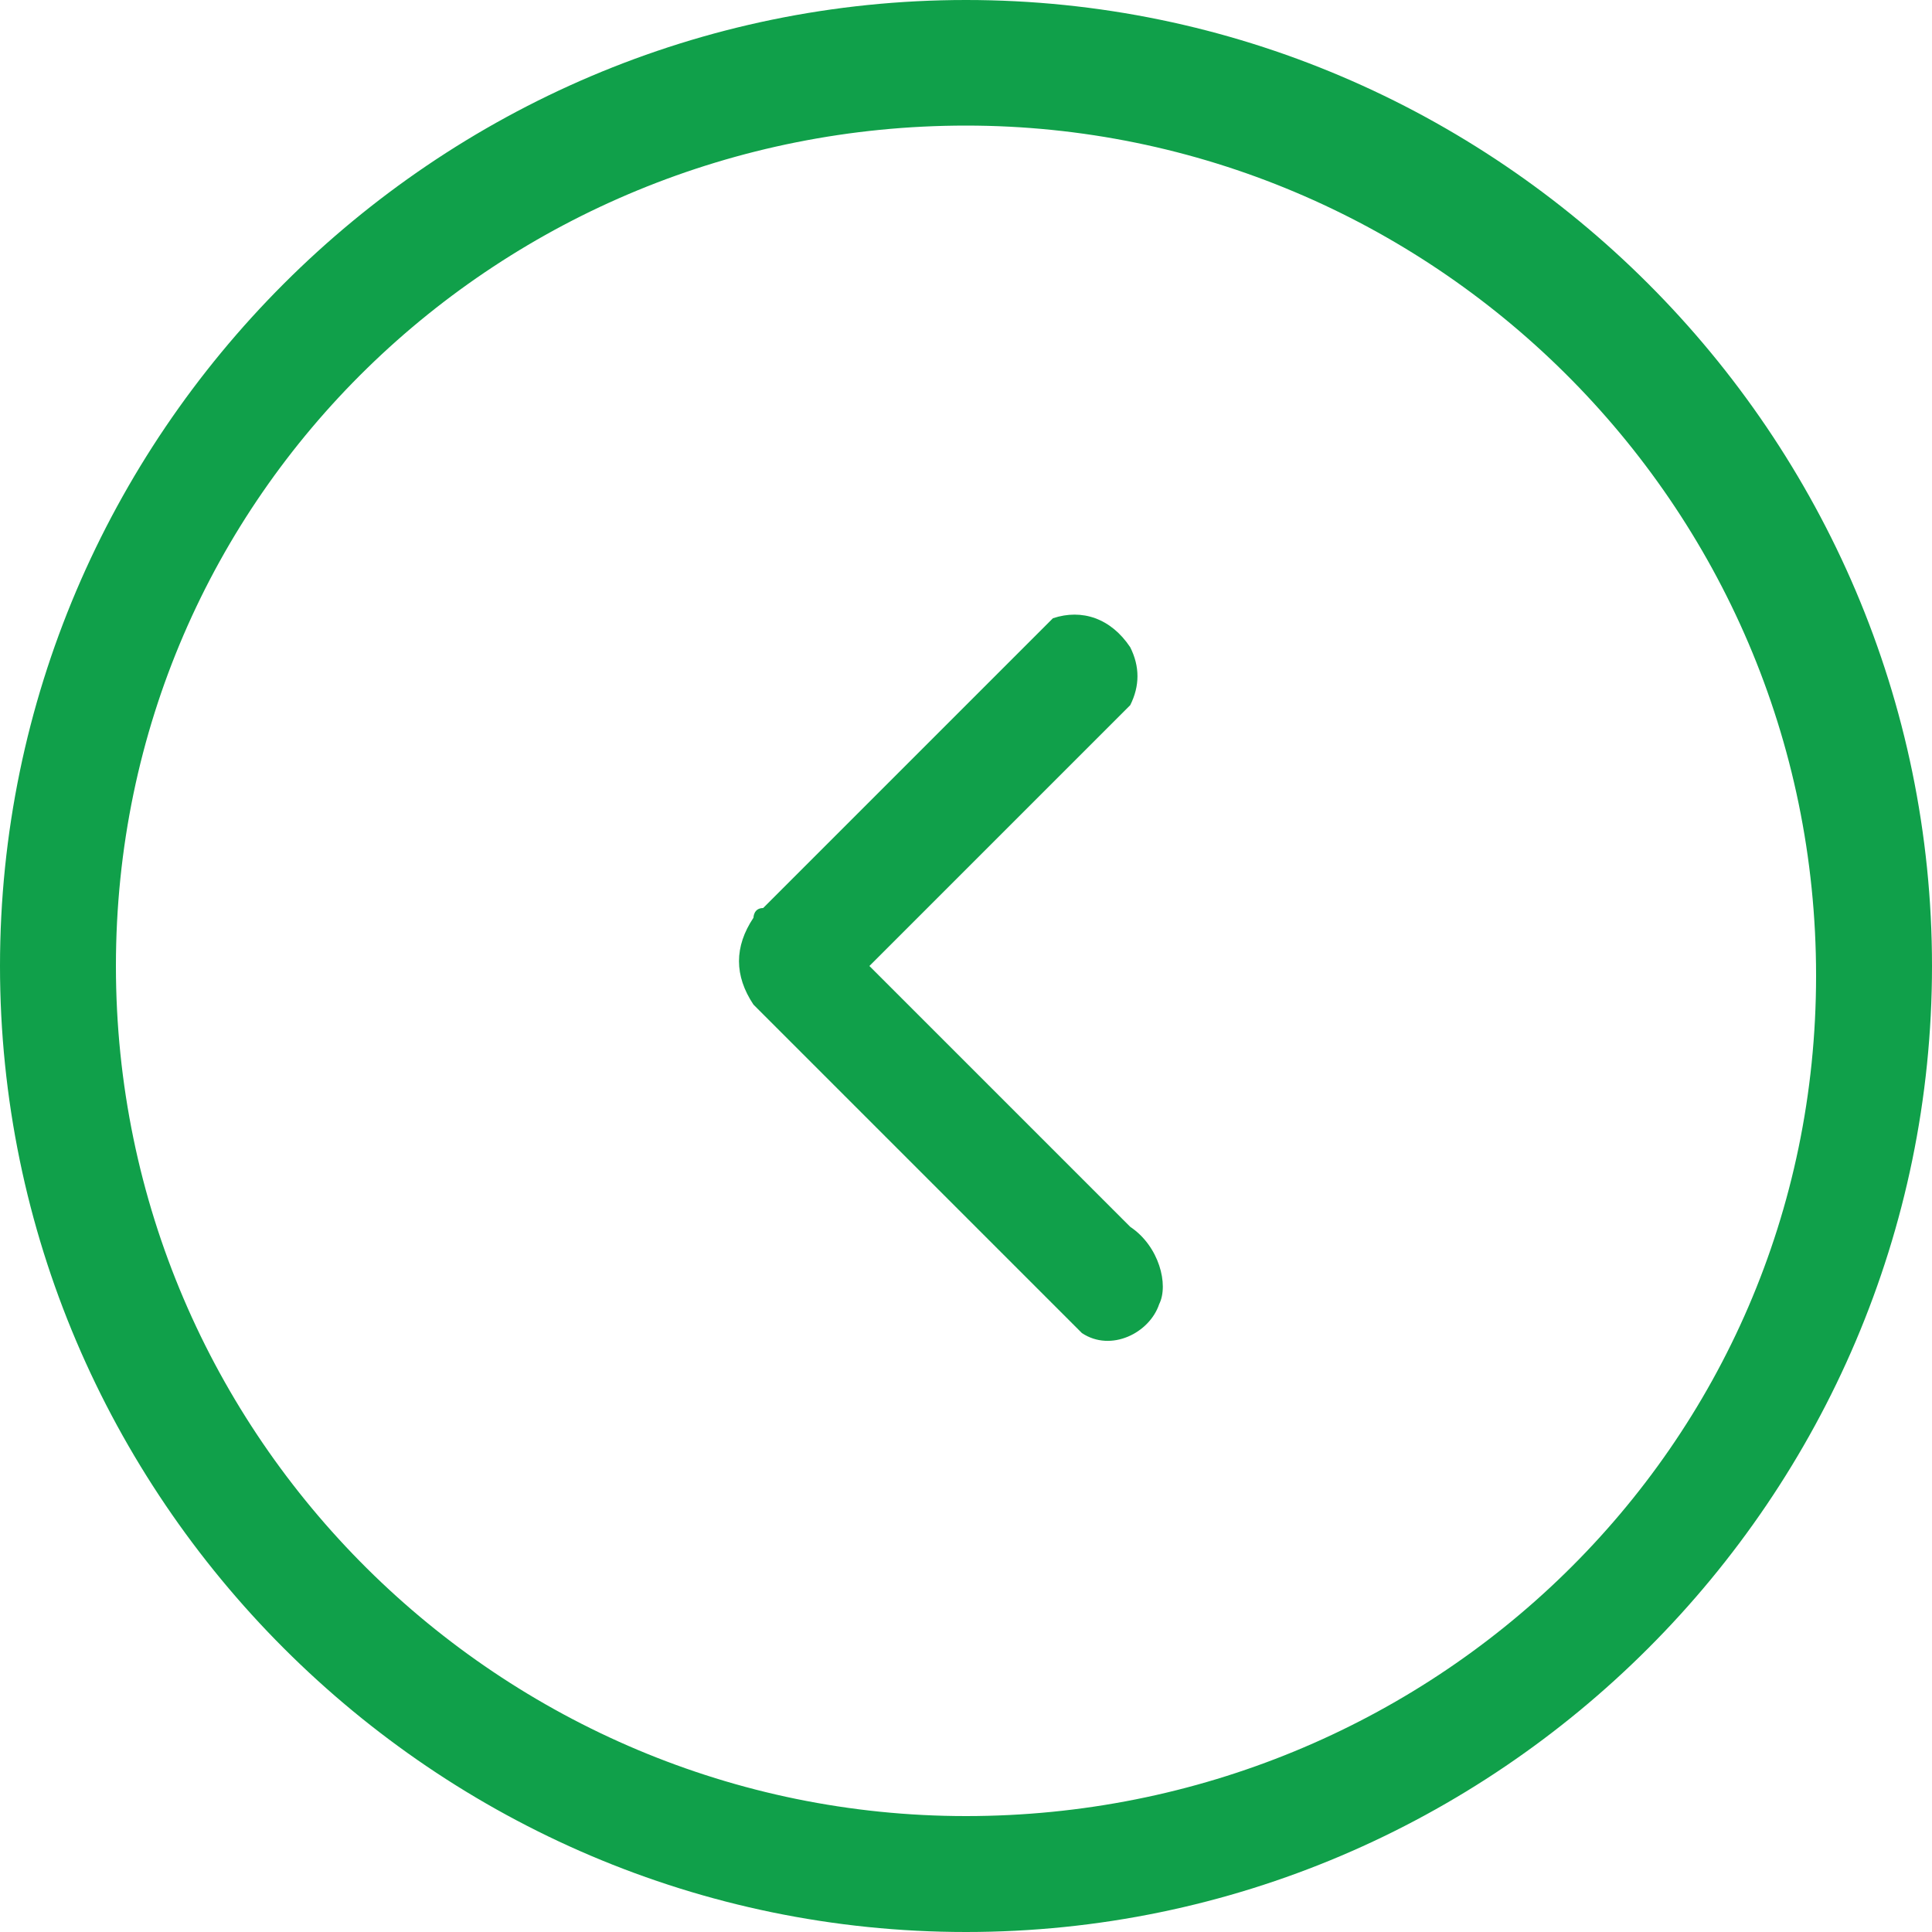
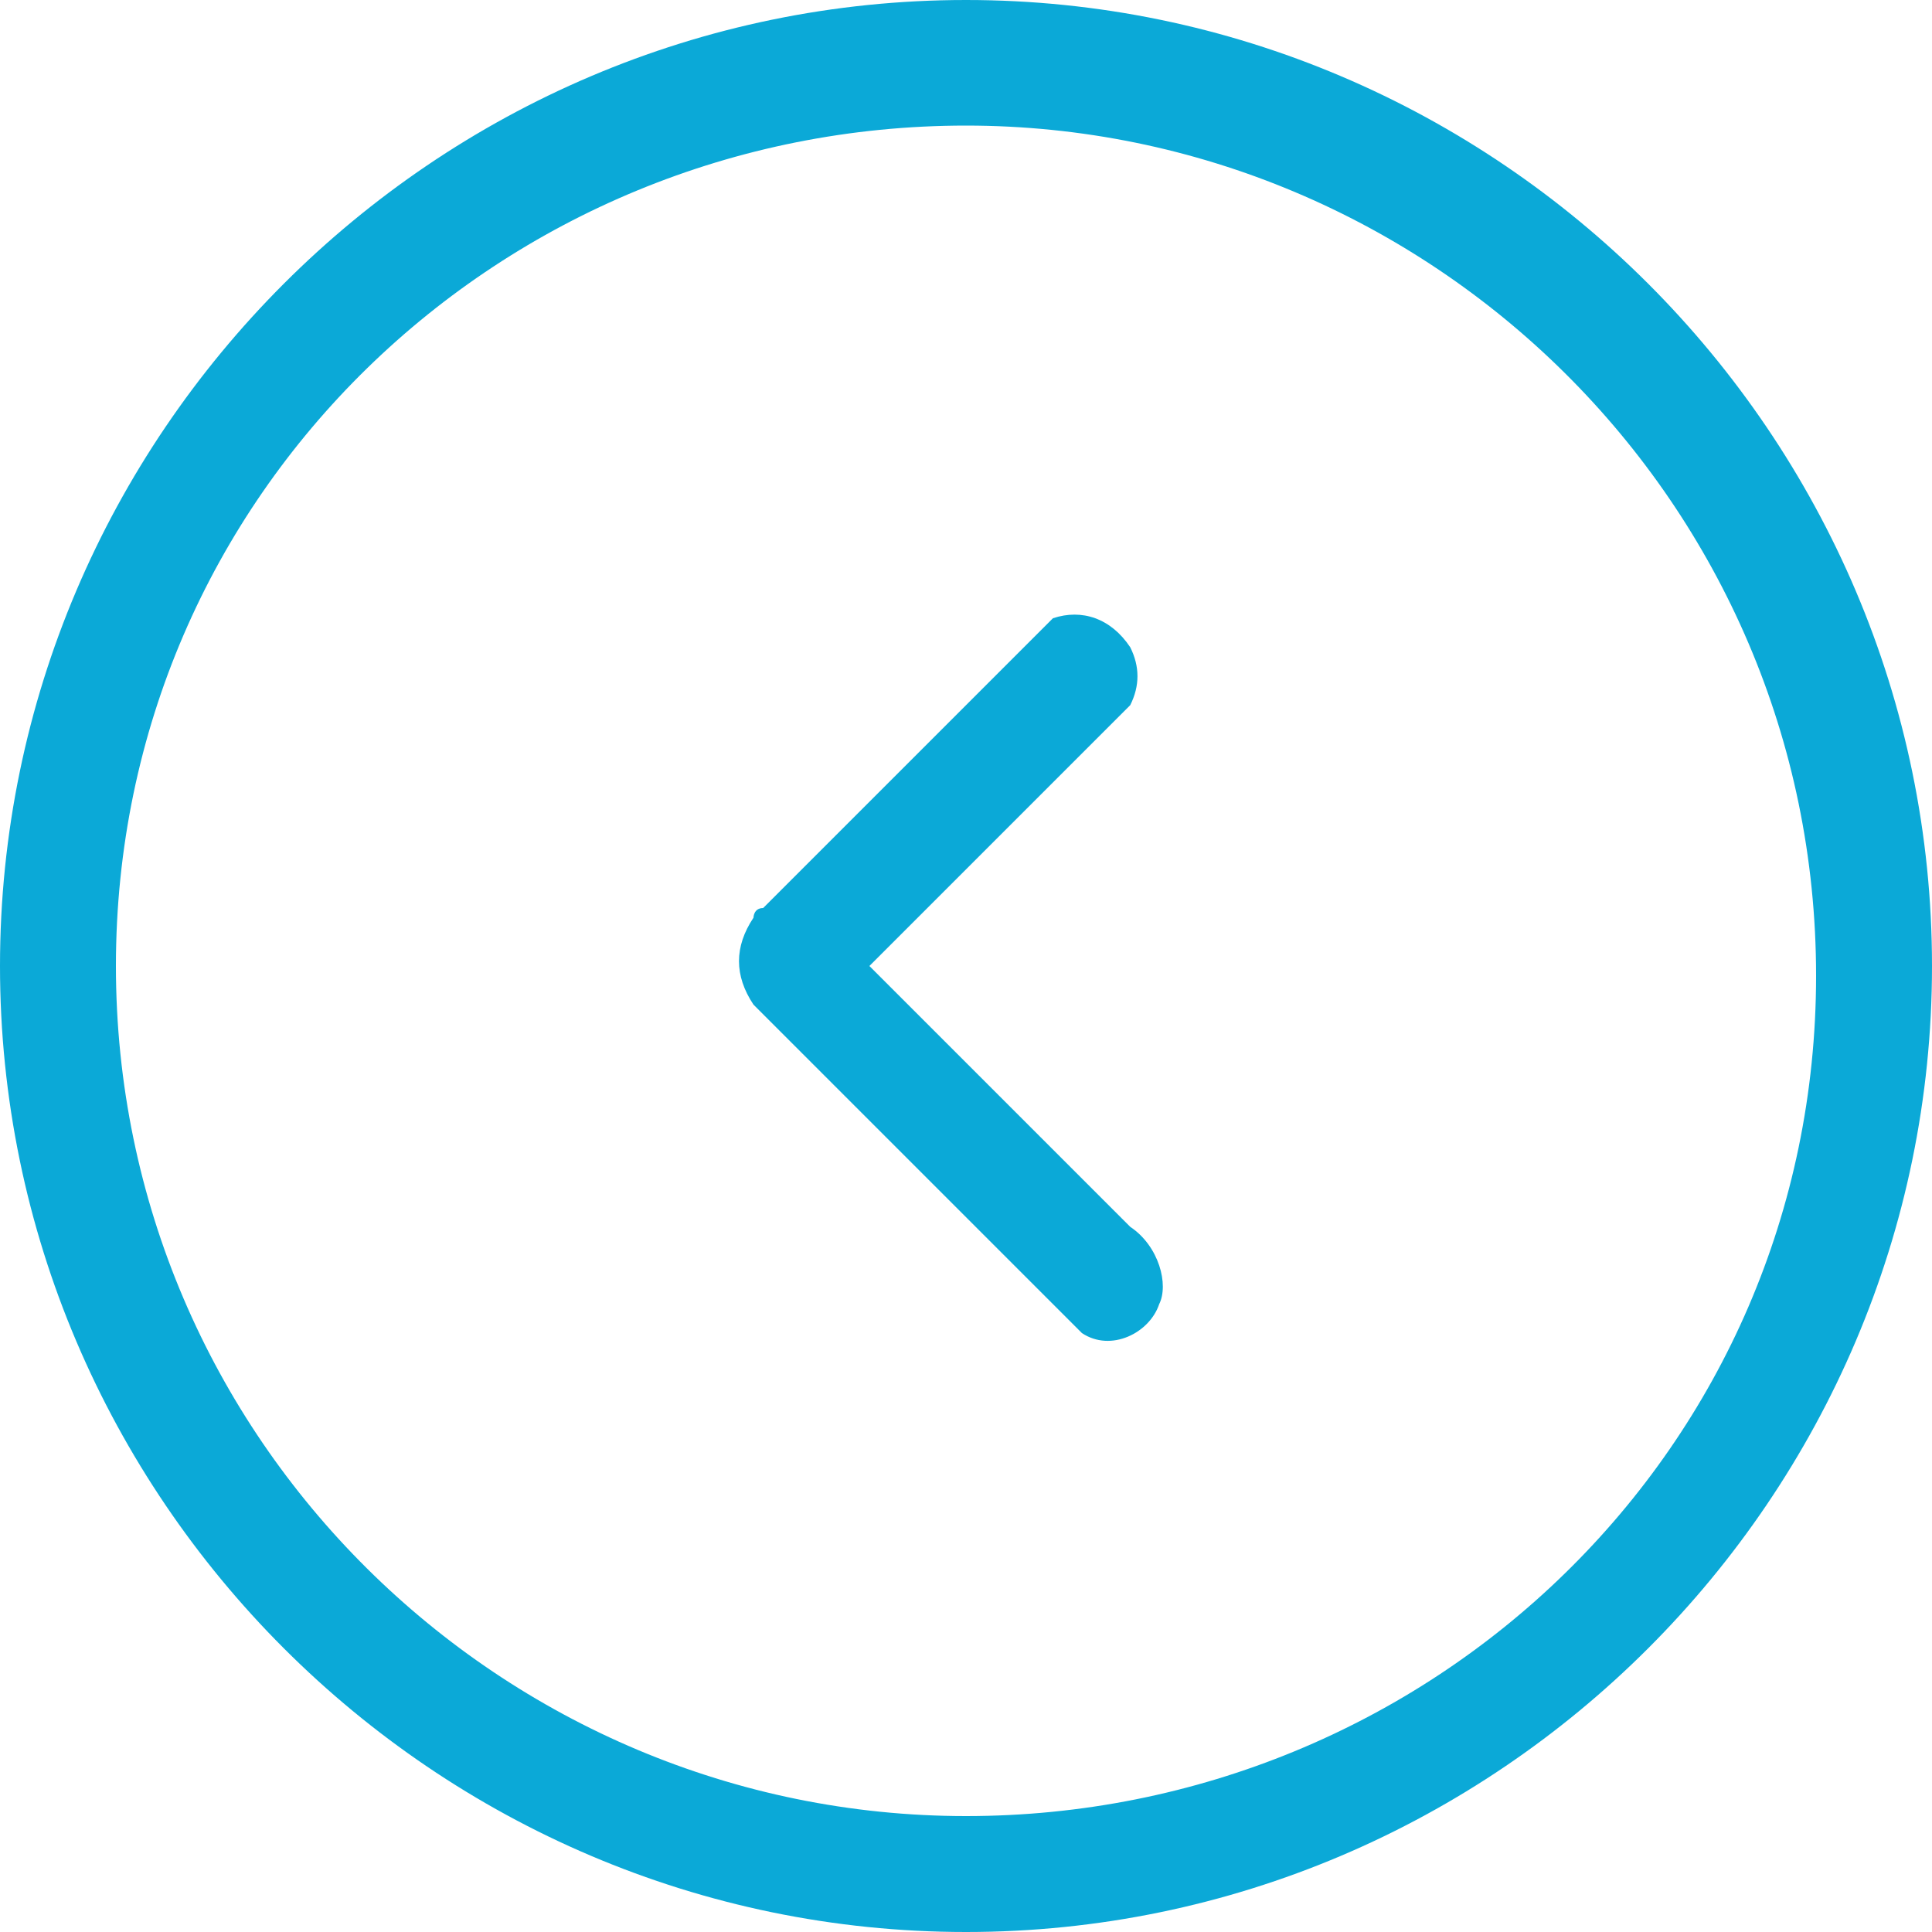
<svg xmlns="http://www.w3.org/2000/svg" version="1.1" id="Слой_1" x="0px" y="0px" viewBox="0 0 20 20" style="enable-background:new 0 0 20 20;" xml:space="preserve">
  <style type="text/css">
- 	.st0{fill:#10A04A;}
+ 	.st0{fill:#0BA9D7;}
</style>
  <g>
    <g>
-       <path class="st0" d="M10,0C4.5,0,0,4.5,0,10s4.5,10,10,10s10-4.5,10-10S15.5,0,10,0z M10,18.8c-4.8,0-8.8-3.9-8.8-8.8    S5.2,1.3,10,1.3s8.8,3.9,8.8,8.8S14.8,18.8,10,18.8z M11.7,12.7L9,10l2.7-2.7c0.1-0.2,0.1-0.4,0-0.6c-0.2-0.3-0.5-0.4-0.8-0.3    l-3,3c-0.1,0-0.1,0.1-0.1,0.1c-0.2,0.3-0.2,0.6,0,0.9c0,0,0.1,0.1,0.1,0.1l3,3c0.1,0.1,0.2,0.2,0.3,0.3c0.3,0.2,0.7,0,0.8-0.3    C12.1,13.3,12,12.9,11.7,12.7z" />
+       <path class="st0" d="M10,0C4.5,0,0,4.5,0,10s4.5,10,10,10s10-4.5,10-10S15.5,0,10,0z M10,18.8c-4.8,0-8.8-3.9-8.8-8.8    s4-8.7,8.8-8.7s8.8,3.9,8.8,8.8S14.8,18.8,10,18.8z M11.7,12.7L9,10l2.7-2.7c0.1-0.2,0.1-0.4,0-0.6c-0.2-0.3-0.5-0.4-0.8-0.3l-3,3    c-0.1,0-0.1,0.1-0.1,0.1c-0.2,0.3-0.2,0.6,0,0.9l0.1,0.1l3,3c0.1,0.1,0.2,0.2,0.3,0.3c0.3,0.2,0.7,0,0.8-0.3    C12.1,13.3,12,12.9,11.7,12.7z" />
    </g>
  </g>
</svg>
